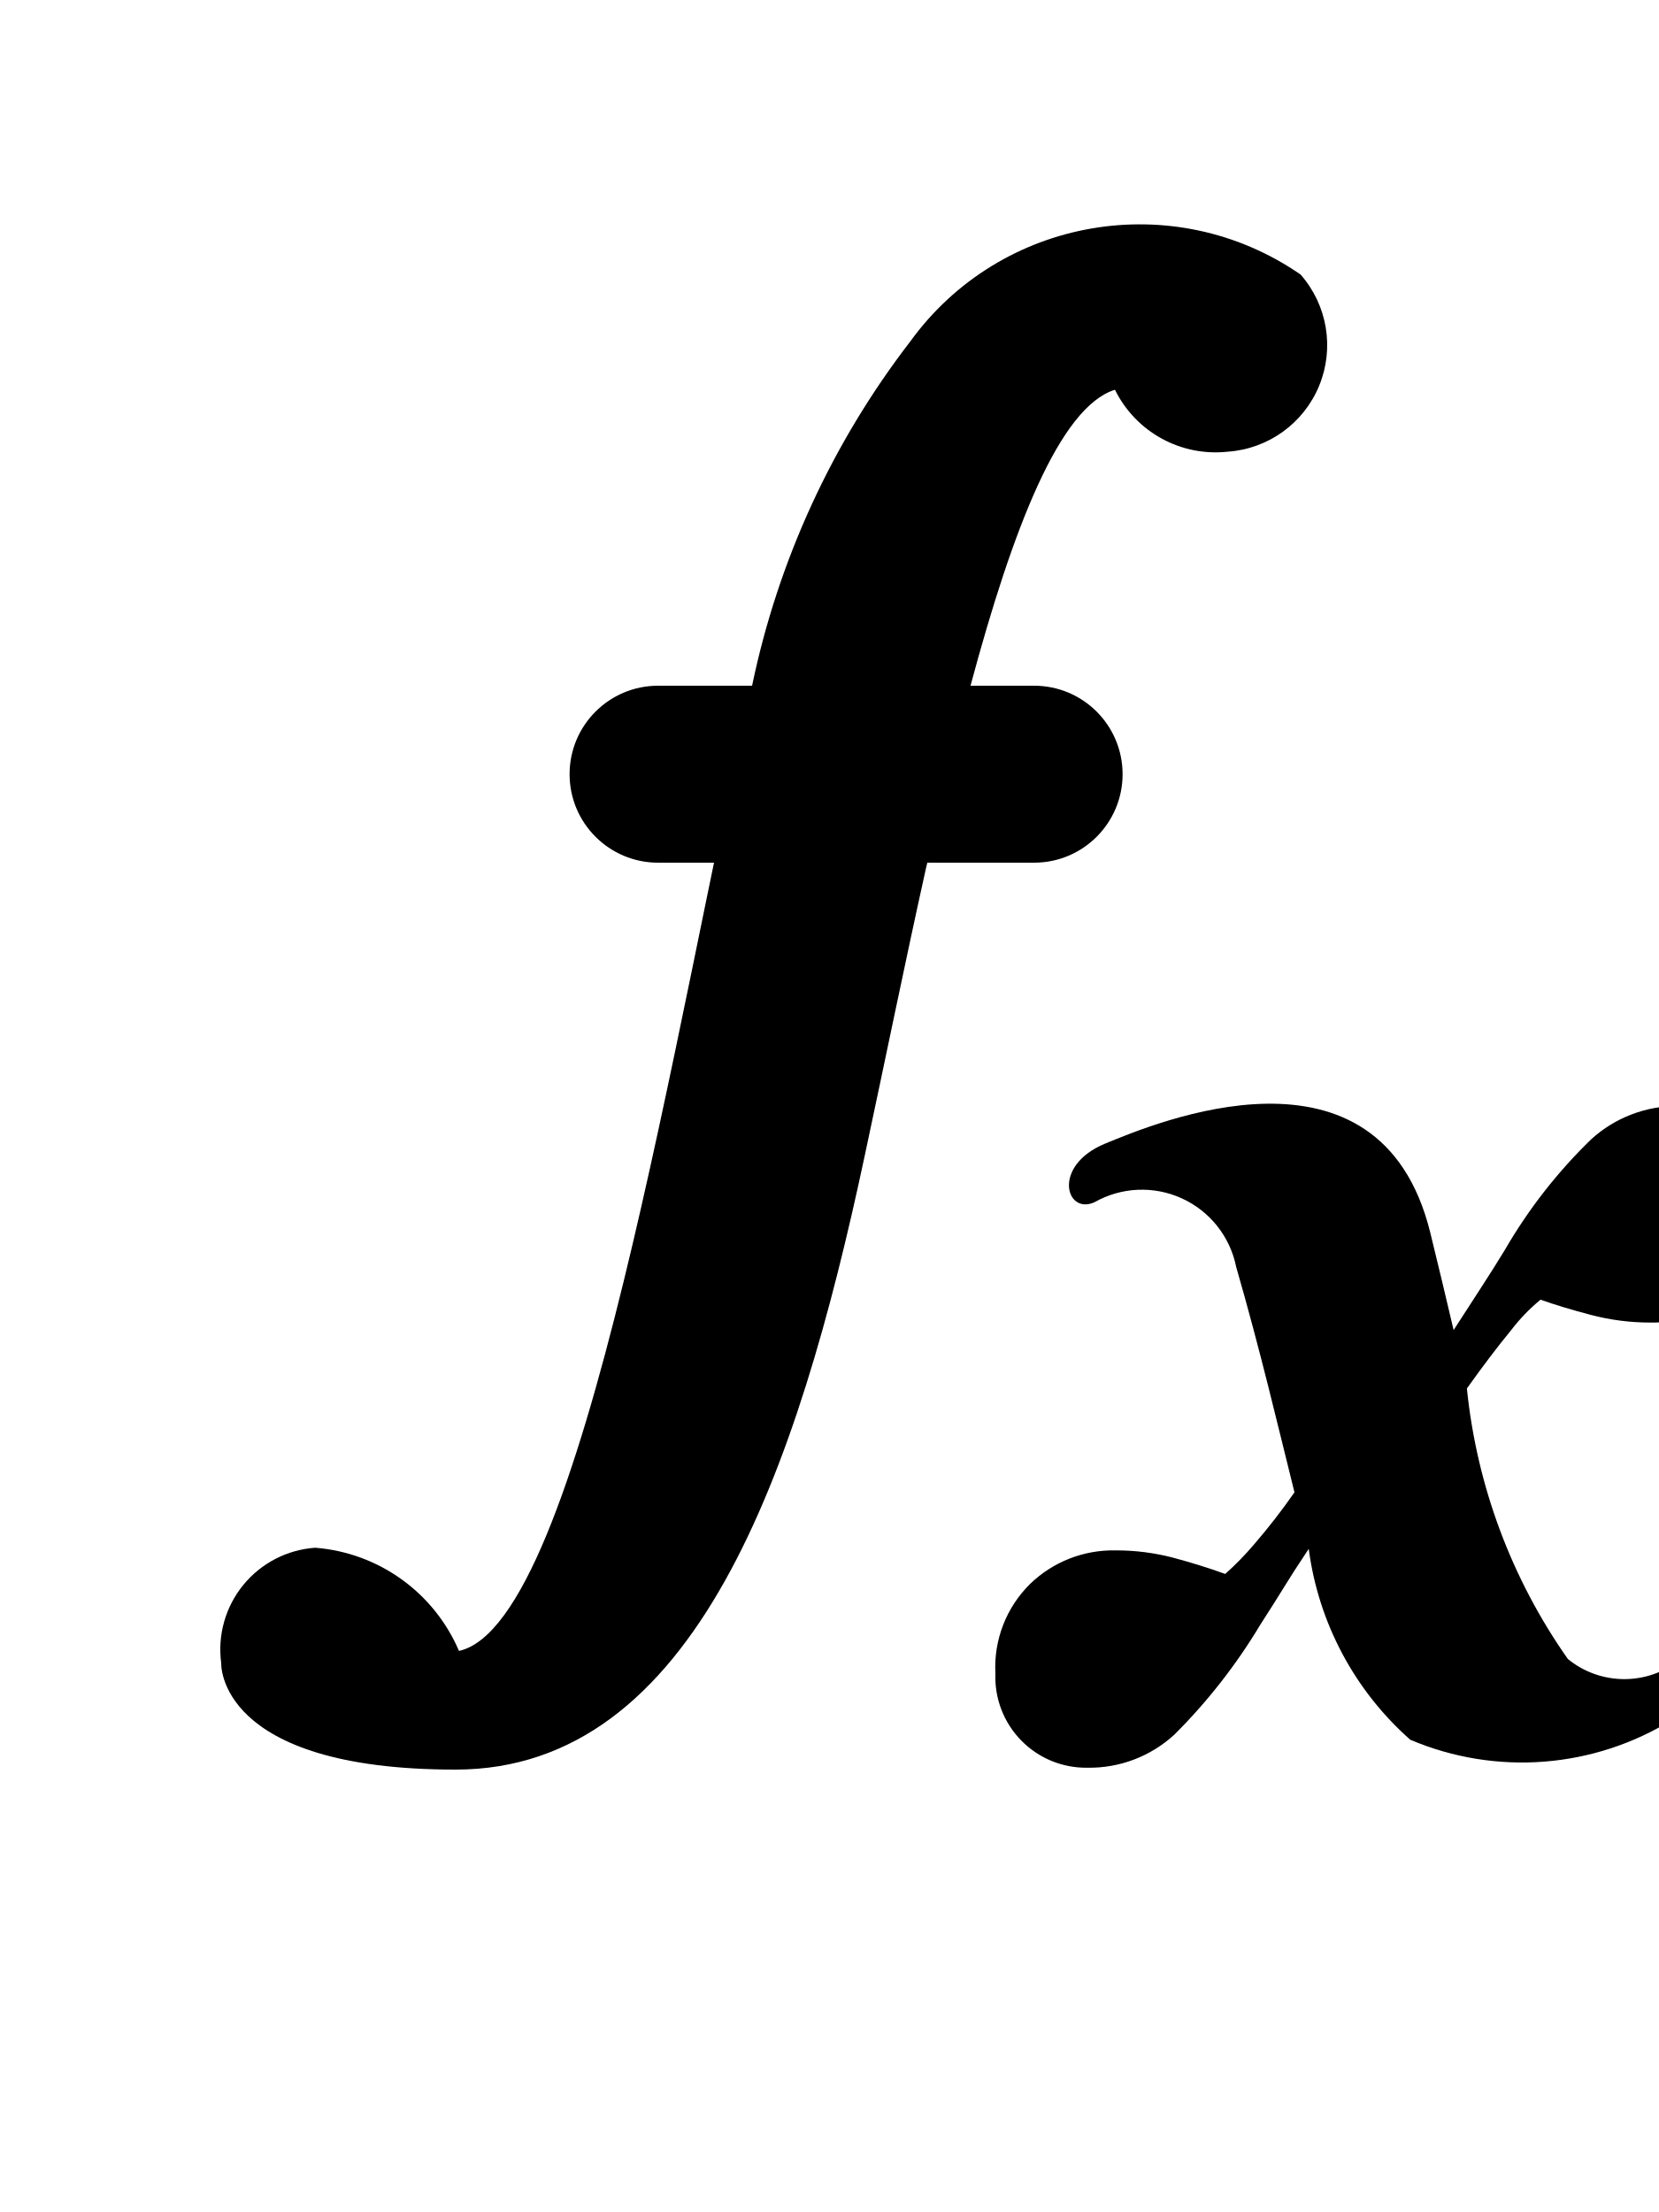
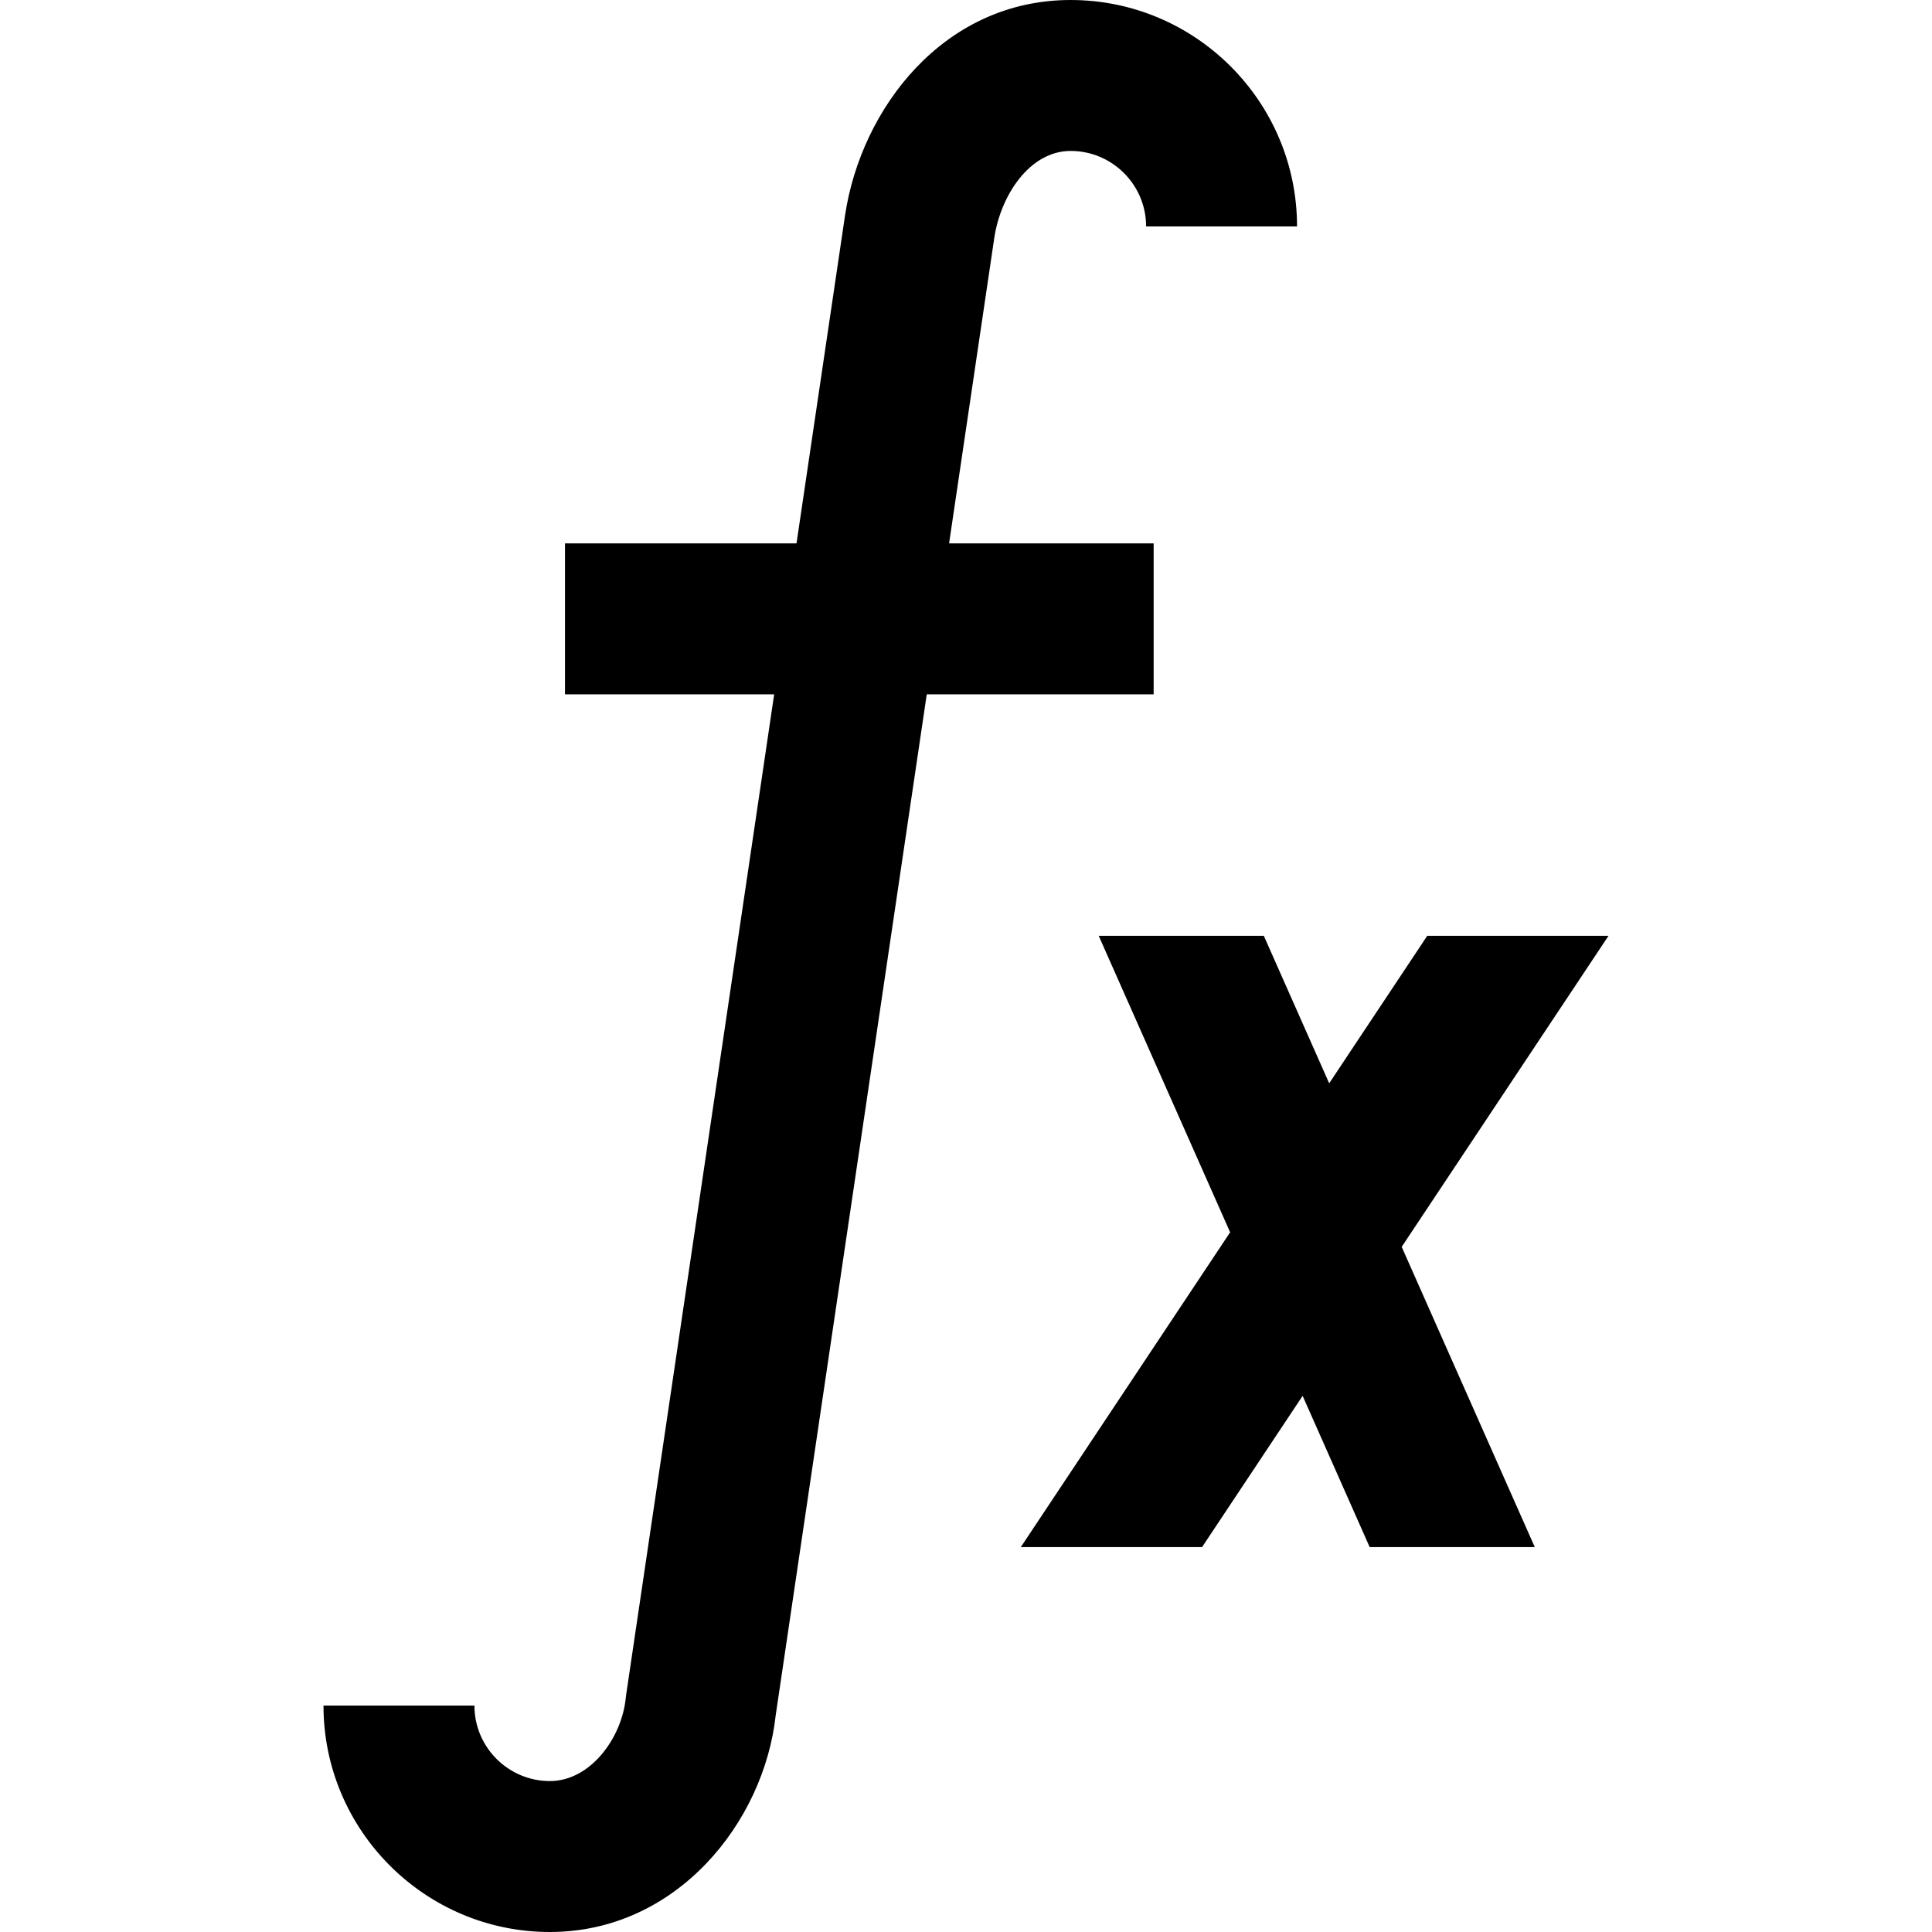
- <svg xmlns="http://www.w3.org/2000/svg" width="15" height="20">
-   <path class="ql-fill" d="M11.759,2.482a2.561,2.561,0,0,0-3.53.607A7.656,7.656,0,0,0,6.8,6.2C6.109,9.188,5.275,14.677,4.15,14.927a1.545,1.545,0,0,0-1.3-.933A0.922,0.922,0,0,0,2,15.036S1.954,16,4.119,16s3.091-2.691,3.7-5.553c0.177-.826.36-1.726,0.554-2.6L8.775,6.2c0.381-1.421.807-2.521,1.306-2.676a1.014,1.014,0,0,0,1.02.56A0.966,0.966,0,0,0,11.759,2.482Z" />
-   <rect class="ql-fill" height="1.6" rx="0.8" ry="0.8" width="5" x="5.15" y="6.2" />
-   <path class="ql-fill" d="M13.663,12.027a1.662,1.662,0,0,1,.266-0.276q0.193,0.069.456,0.138a2.1,2.1,0,0,0,.535.069,1.075,1.075,0,0,0,.767-0.3,1.044,1.044,0,0,0,.314-0.8,0.84,0.84,0,0,0-.238-0.619,0.8,0.8,0,0,0-.594-0.239,1.154,1.154,0,0,0-.781.3,4.607,4.607,0,0,0-.781,1q-0.091.15-.218,0.346l-0.246.38c-0.068-.288-0.137-0.582-0.212-0.885-0.459-1.847-2.494-.984-2.941-0.8-0.482.2-.353,0.647-0.094,0.529a0.869,0.869,0,0,1,1.281.585c0.217,0.751.377,1.436,0.527,2.038a5.688,5.688,0,0,1-.362.467,2.69,2.69,0,0,1-.264.271q-0.221-.08-0.471-0.147a2.029,2.029,0,0,0-.522-0.066,1.079,1.079,0,0,0-.768.3A1.058,1.058,0,0,0,9,15.131a0.82,0.82,0,0,0,.832.852,1.134,1.134,0,0,0,.787-0.3,5.11,5.11,0,0,0,.776-0.993q0.141-.219.215-0.34c0.046-.076.122-0.194,0.223-0.346a2.786,2.786,0,0,0,.918,1.726,2.582,2.582,0,0,0,2.376-.185c0.317-.181.212-0.565,0-0.494A0.807,0.807,0,0,1,14.176,15a5.159,5.159,0,0,1-.913-2.446l0,0Q13.487,12.24,13.663,12.027Z" />
+ <svg xmlns="http://www.w3.org/2000/svg" version="1.1" id="Capa_1" x="0px" y="0px" viewBox="0 0 512 512" style="enable-background:new 0 0 512 512;" xml:space="preserve">
+   <g>
+     <g>
+       <path d="M263.507,62.967C265.179,51.833,272.833,40,283.729,40c11.028,0,20,8.972,20,20h40c0-33.084-26.916-60-60-60    c-33.629,0-55.527,28.691-59.784,57.073L211.083,144h-61.354v40h55.436l-39.22,265.073l-0.116,0.937    c-1.063,10.62-9.393,21.99-20.1,21.99c-11.028,0-20-8.972-20-20h-40c0,33.084,26.916,60,60,60    c33.661,0,56.771-29.141,59.848-57.496L245.6,184h60.129v-40h-54.211L263.507,62.967z" />
+     </g>
+   </g>
+   <g>
+     <g>
+       <polygon points="426.271,248 378.236,248 352.249,287.085 334.923,248 291.17,248 325.997,326.569 270.523,410 318.558,410     345.21,369.915 362.979,410 406.732,410 371.462,330.431   " />
+     </g>
+   </g>
</svg>
